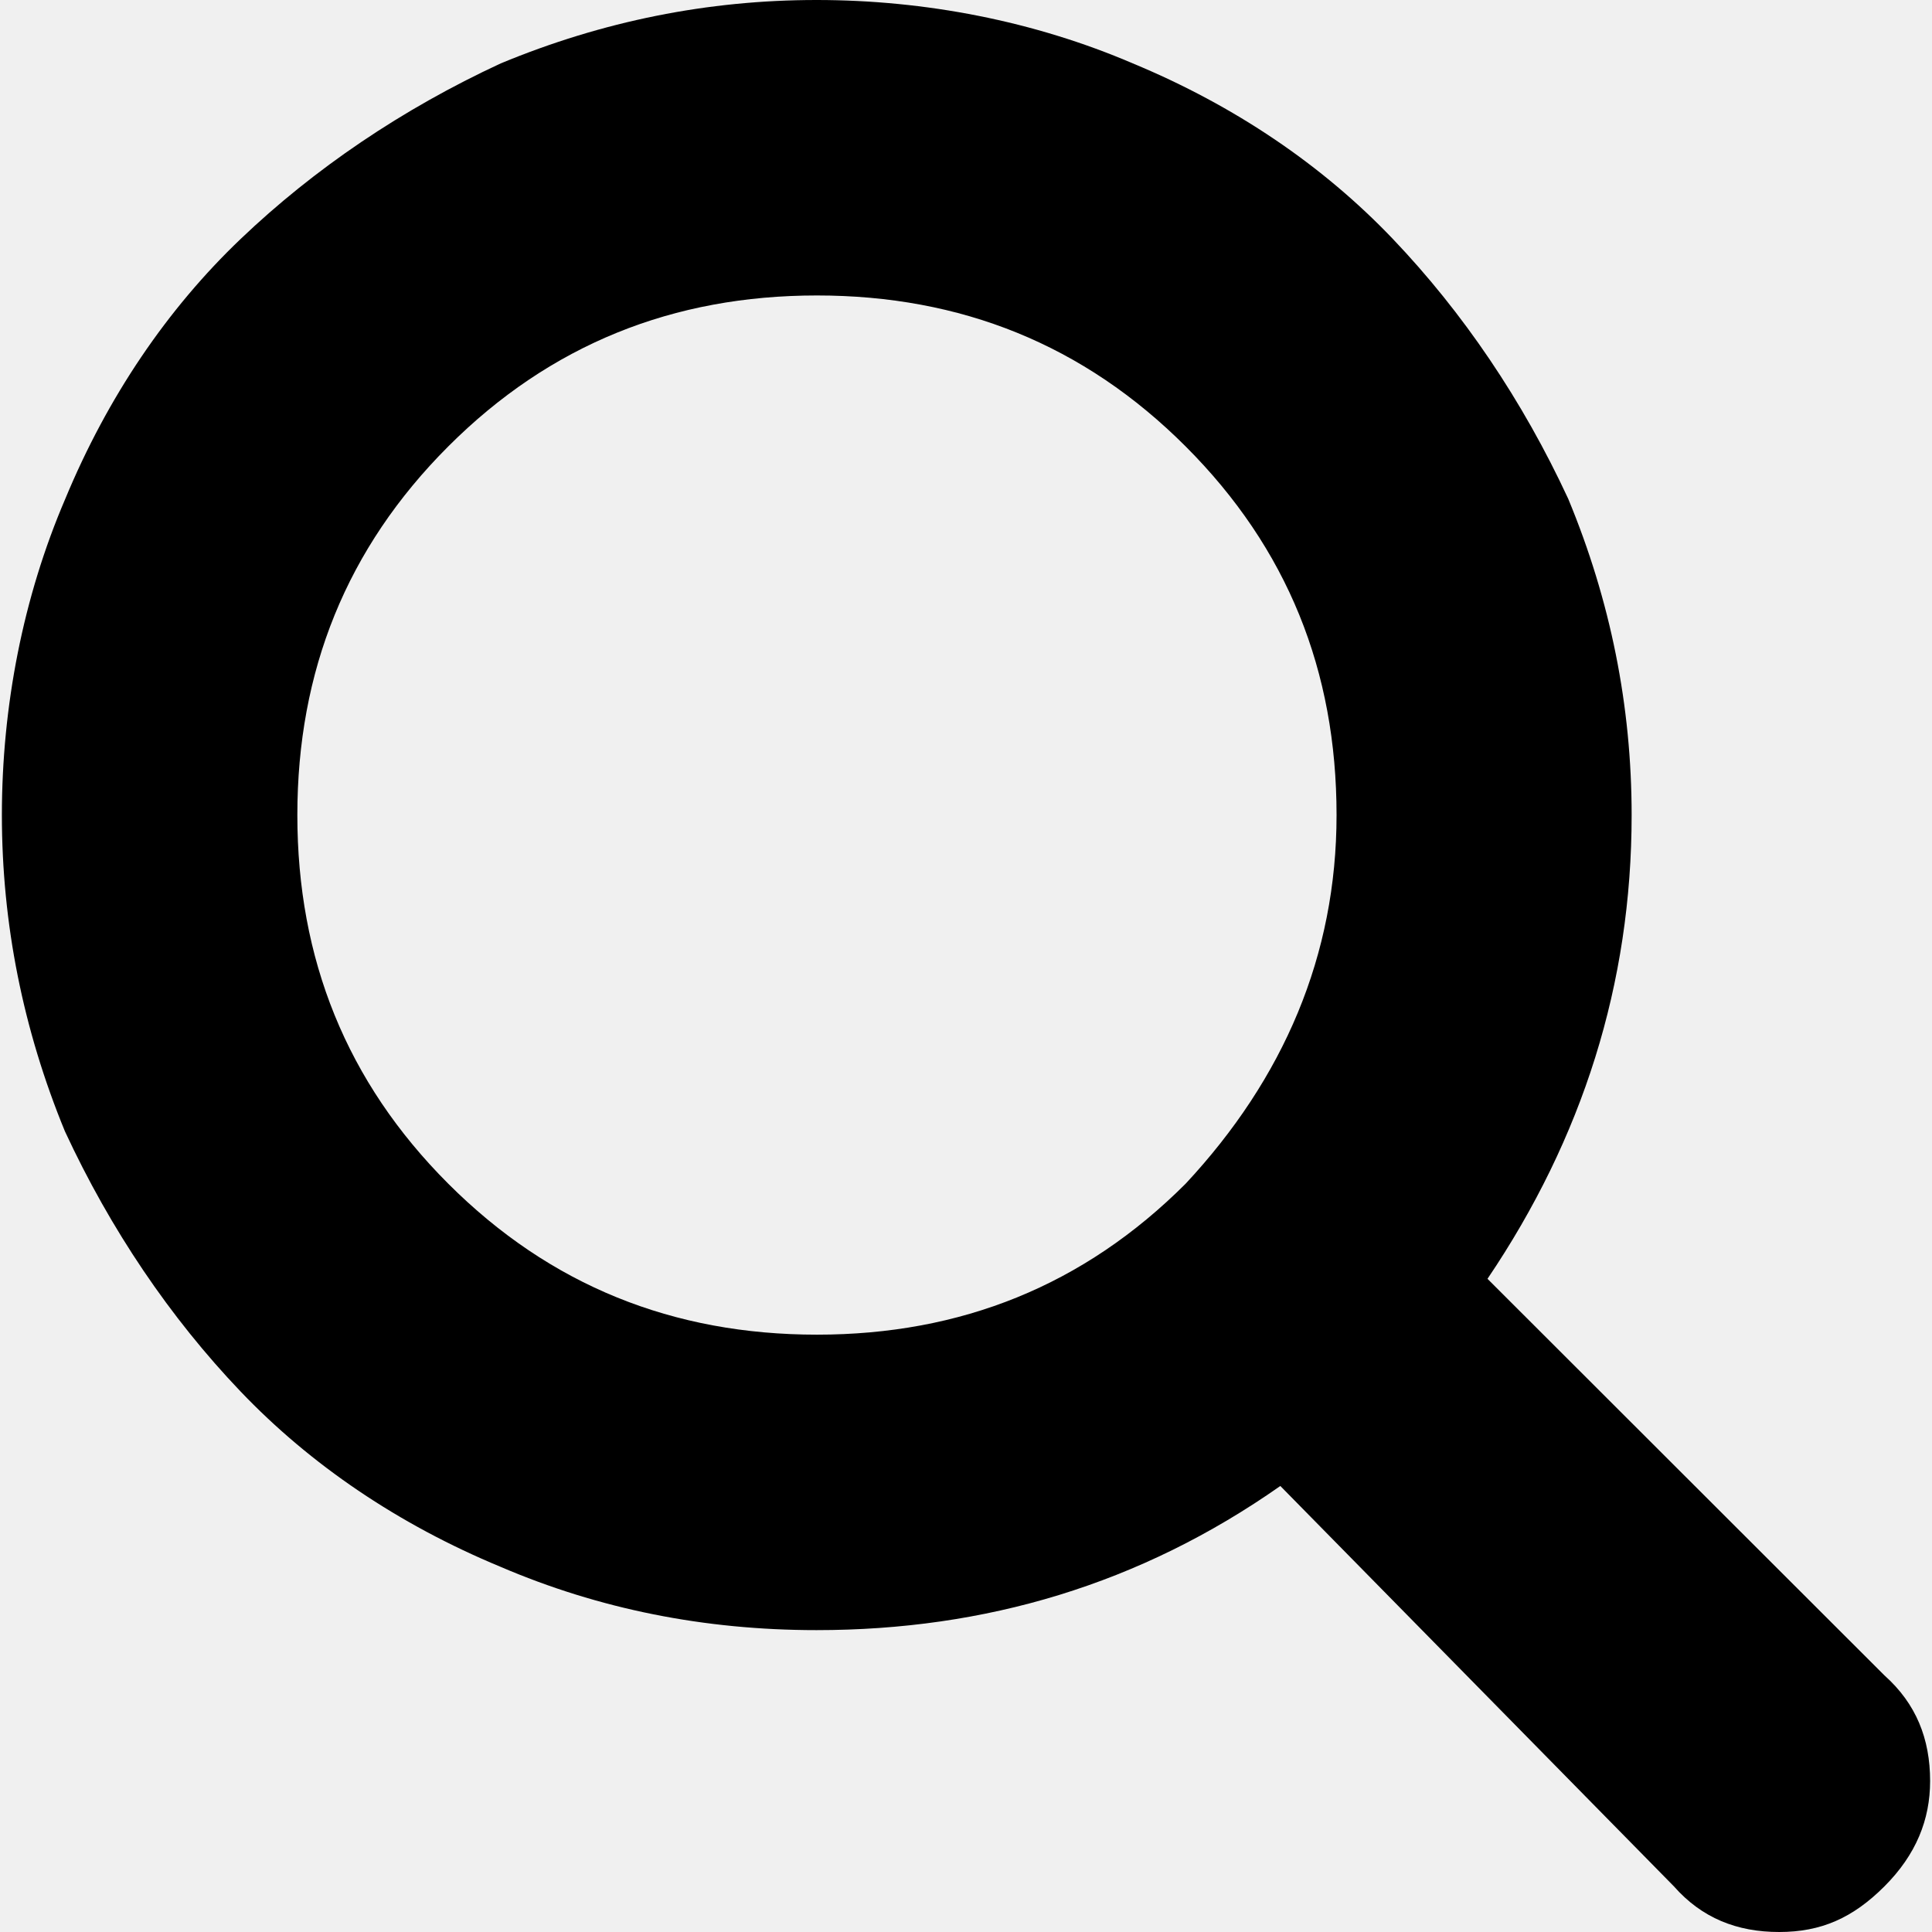
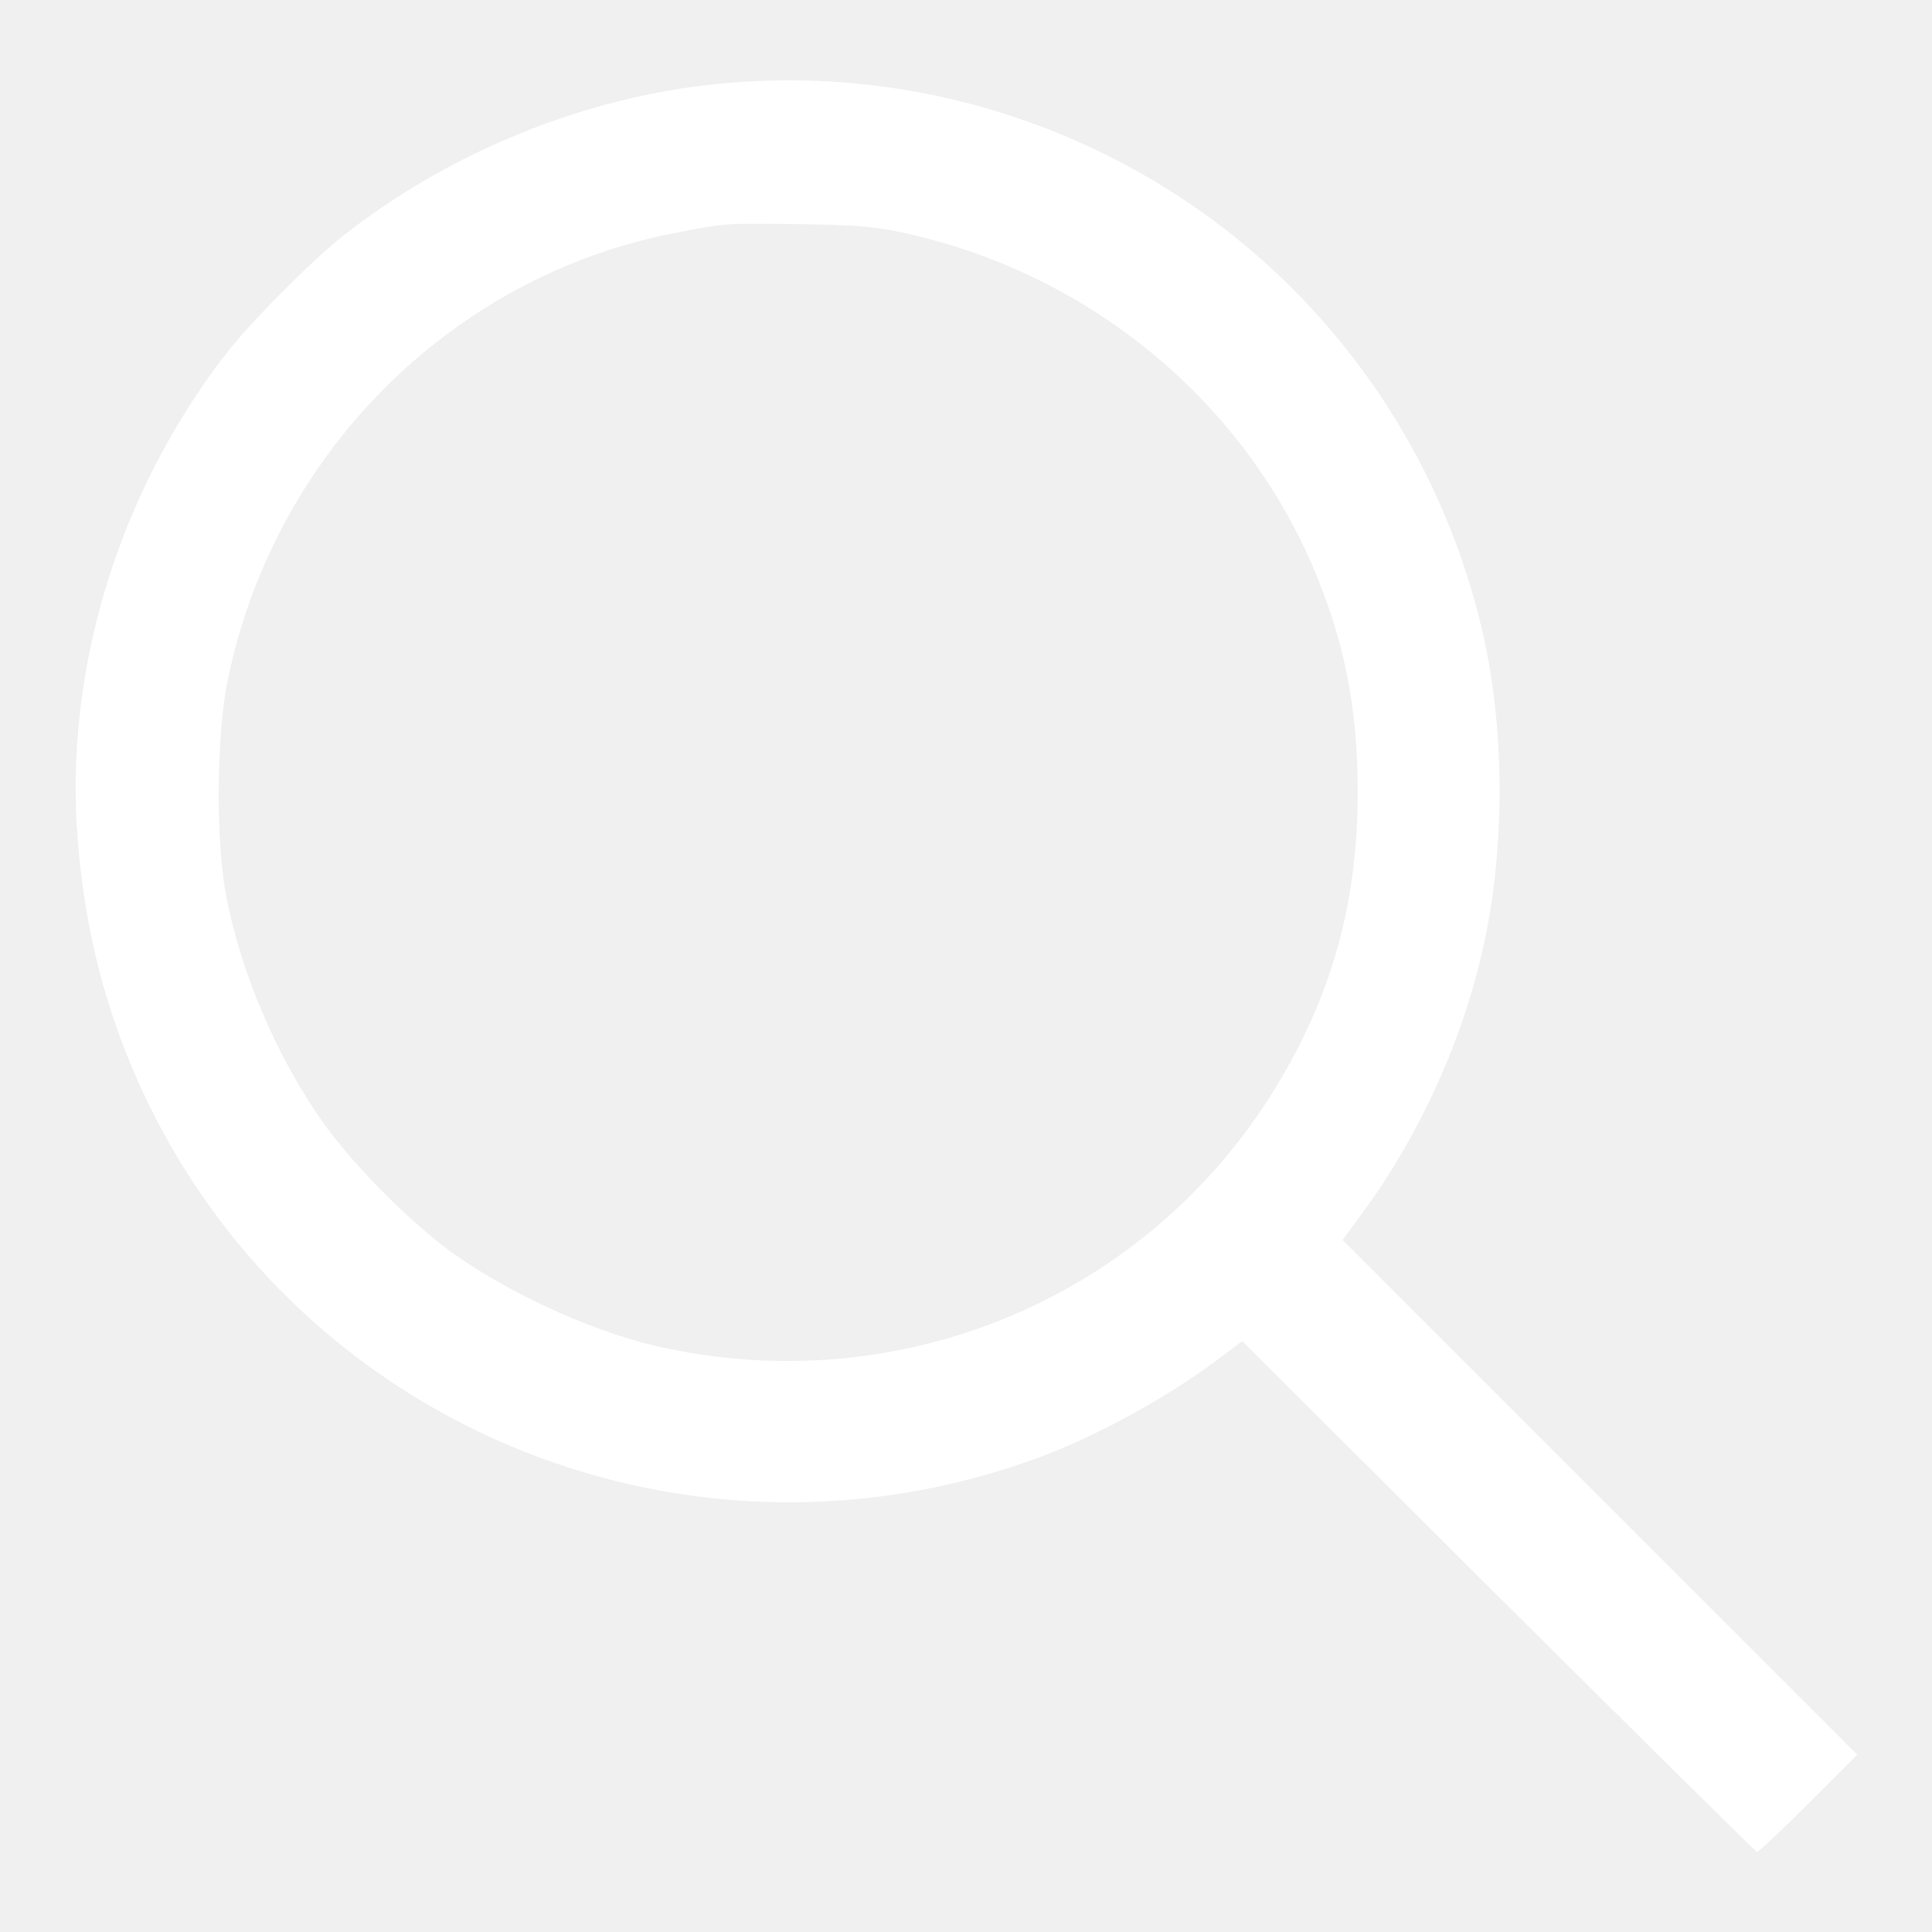
- <svg xmlns="http://www.w3.org/2000/svg" version="1.1" id="Layer_1" x="0px" y="0px" viewBox="0 0 512 512" style="enable-background:new 0 0 512 512;" xml:space="preserve">
-   <g id="XMLID_2_">
-     <path id="XMLID_6_" d="M354.2,216c0-38.2-13-70.7-40-97.7c-27-27-59.6-40-97.7-40s-70.7,13-97.7,40s-40,59.6-40,97.7   s13,70.7,40,97.7s59.6,40,97.7,40s70.7-13,97.7-40C340.2,285.8,354.2,253.2,354.2,216z M511.5,472c0,10.2-3.7,19.5-12.1,27.9   c-8.4,8.4-16.8,12.1-27.9,12.1c-11.2,0-20.5-3.7-27.9-12.1L339.3,393.8c-37.2,26.1-78.2,38.2-122.9,38.2   c-29.8,0-57.7-5.6-83.8-16.8c-27-11.2-50.3-27-68.9-46.5s-34.4-42.8-46.5-68.9C6.1,272.8,0.5,244.8,0.5,216s5.6-57.7,16.8-83.8   c11.2-27,27-50.3,46.5-68.9s42.8-34.4,68.9-46.5C159.7,5.6,187.6,0,216.4,0s57.7,5.6,83.8,16.8c27,11.2,50.3,27,68.9,46.5   c18.6,19.5,34.4,42.8,46.5,68.9c11.2,27,16.8,54.9,16.8,83.8c0,44.7-13,85.6-38.2,122.9L499.4,444   C507.8,451.5,511.5,460.8,511.5,472z" />
+ <svg xmlns="http://www.w3.org/2000/svg" version="1.1" x="0px" y="0px" viewBox="0 0 256 256" enable-background="new 0 0 256 256" xml:space="preserve">
+   <g>
+     <g>
+       <g>
+         <path fill="#fff" d="M95.3,11.1c-17.7,1.7-35.7,9-49.9,20.2C41,34.8,32.8,43.1,29.7,47.2C15.6,65.6,8.5,89,10.3,111.3c1,12.5,3.9,23.4,9,34.2C40.4,189.7,91.9,210.2,138,193c7.2-2.7,16.6-7.8,23-12.6l3.6-2.7l33.9,33.8c18.7,18.6,34.1,33.8,34.3,33.9c0.2,0,3.2-2.8,6.8-6.4l6.5-6.5l-34.1-34.1l-34.1-34.1l2.5-3.4c7.4-10,13.2-22.5,16-34.8c3.1-13.3,3.1-30-0.2-43.4c-6.7-27.5-25.2-50.4-50.5-62.6C130,12.5,112.6,9.4,95.3,11.1z M119.5,30.8c24.3,5.2,44.6,21.7,54.3,43.9c4.3,10,6.1,18.9,6.1,30.2c0,14.3-3.2,26.2-10.2,38.1c-16.6,28.2-49,42.4-81.2,35.7c-9-1.8-20.3-6.9-28.3-12.5c-5.6-4-13.2-11.6-17.2-17.2c-6.3-8.8-11.2-20.3-13.1-30.7c-1.3-7-1.2-20.8,0.2-27.8c6-30.1,29.5-53.8,59.2-59.6c7.1-1.4,6.8-1.3,16.6-1.2C112.9,29.8,115.9,30,119.5,30.8z" />
+       </g>
+     </g>
  </g>
</svg>
